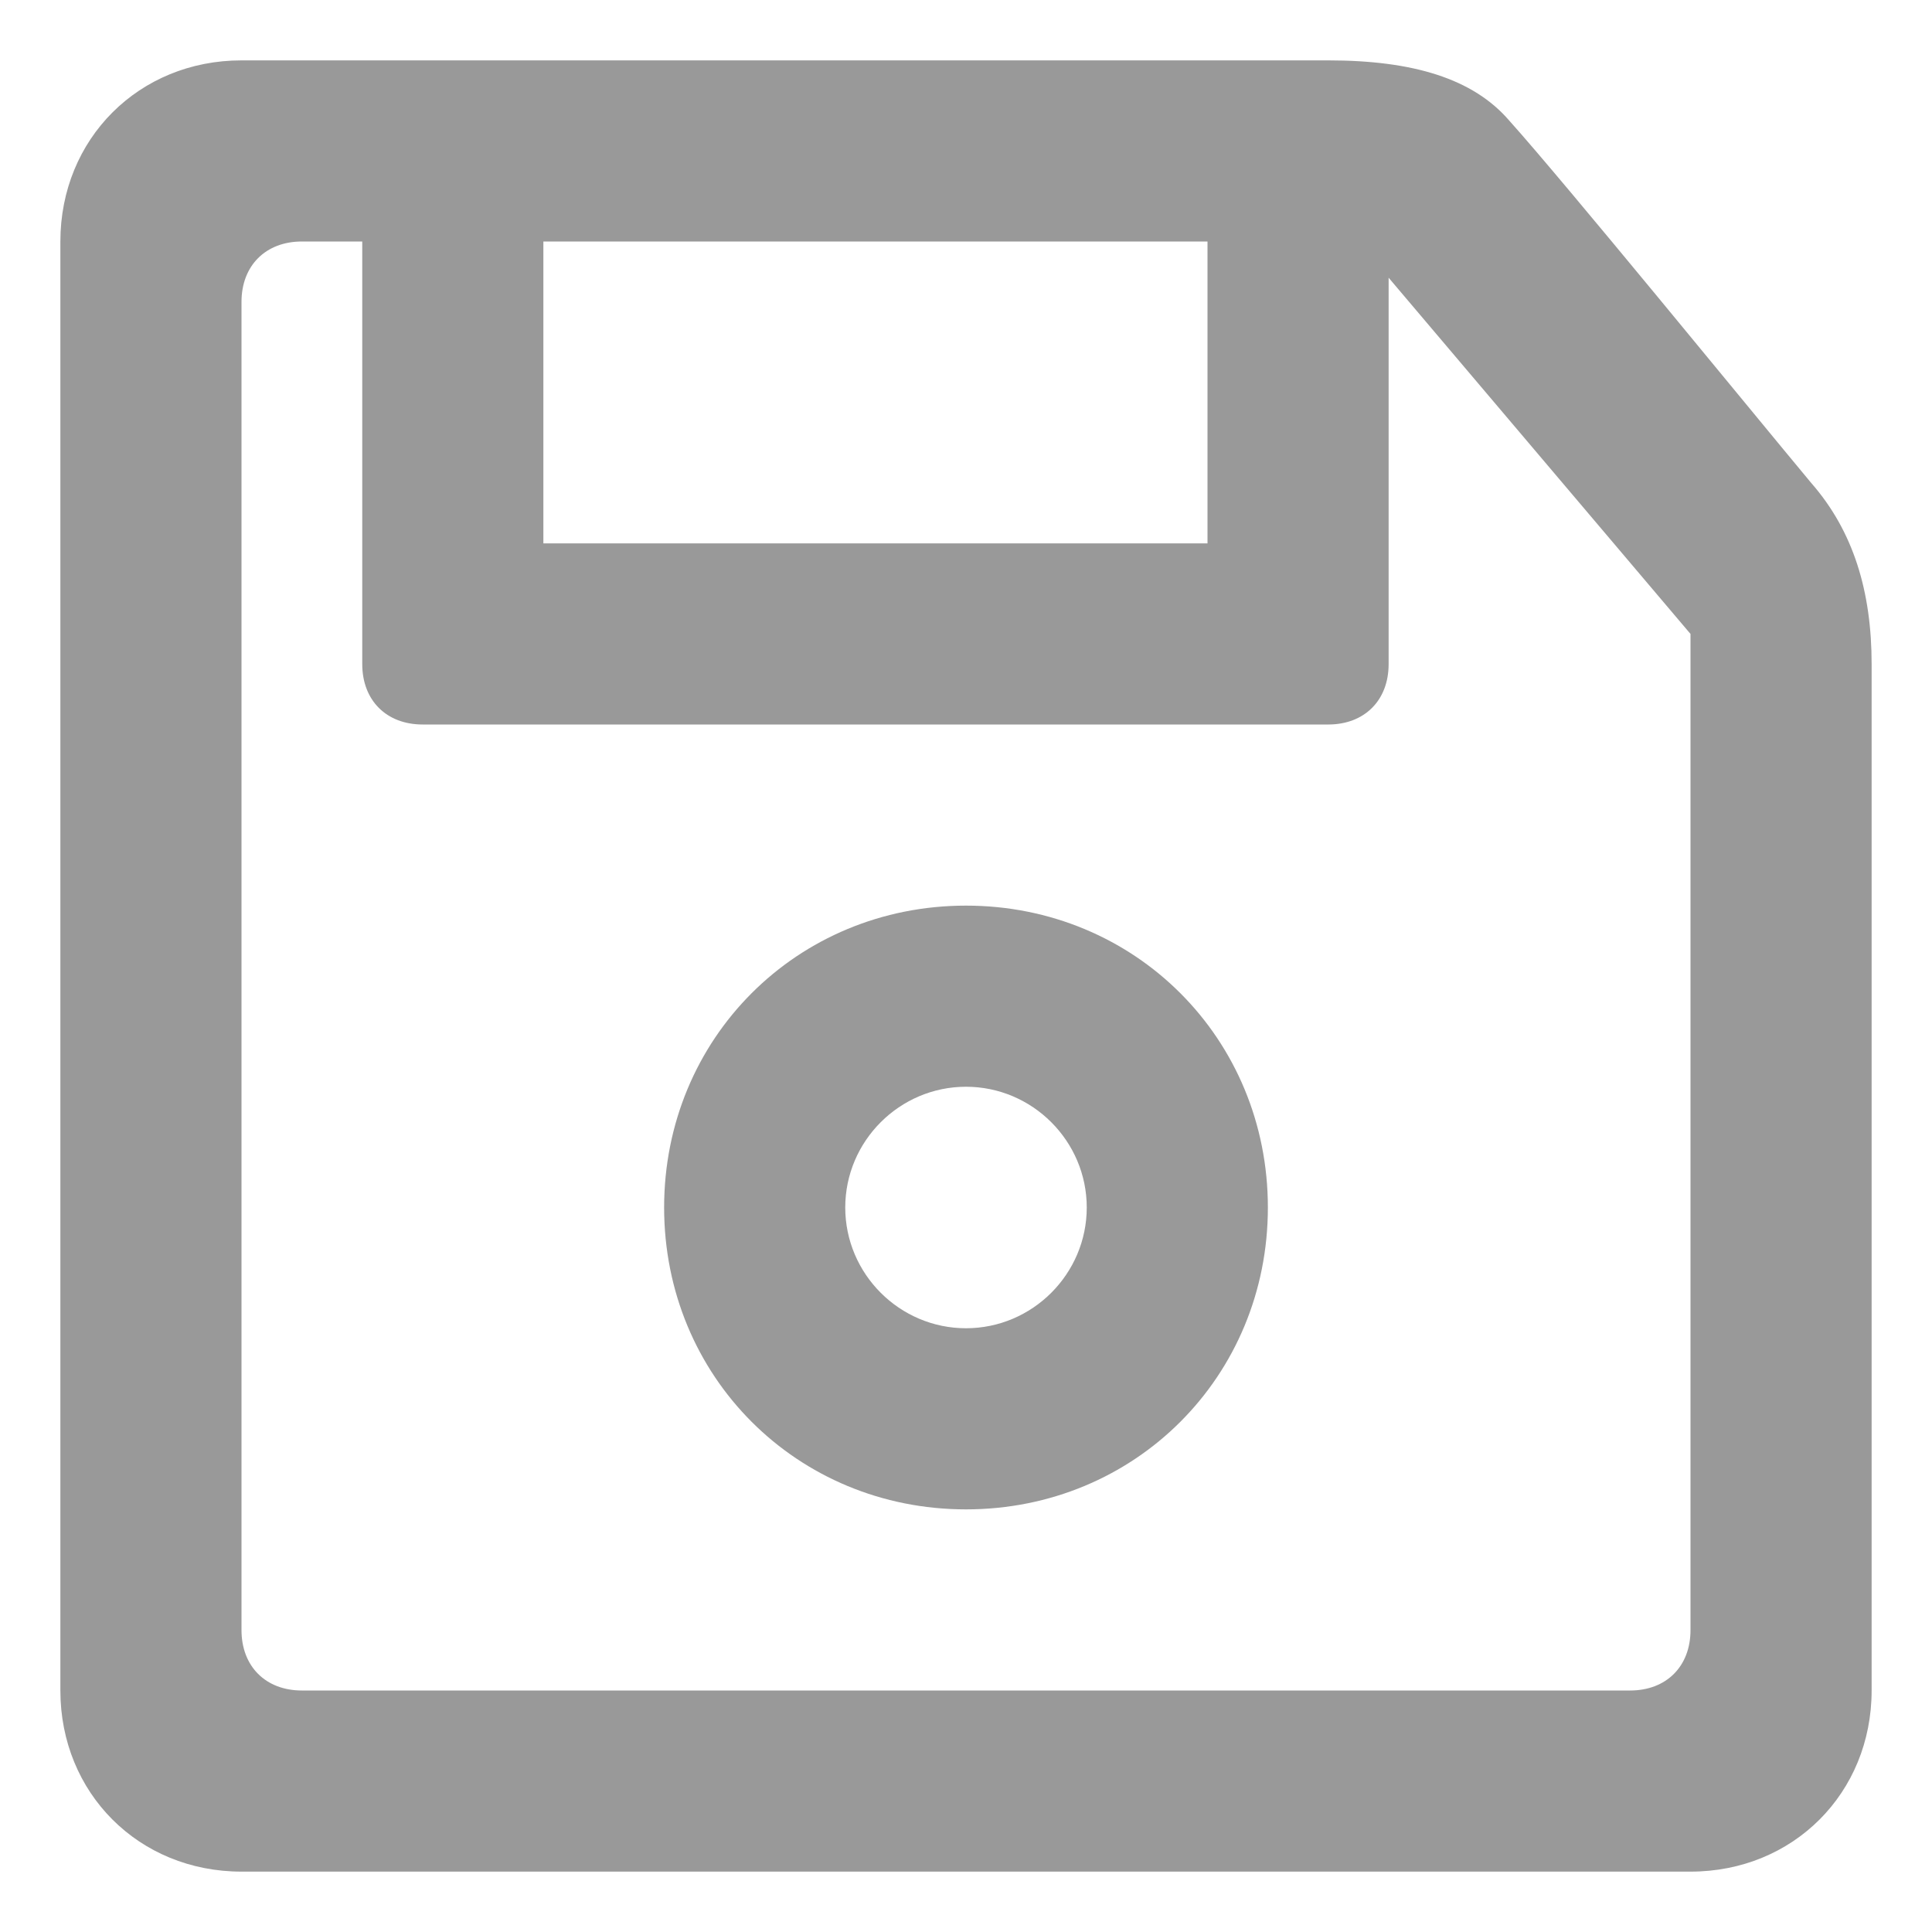
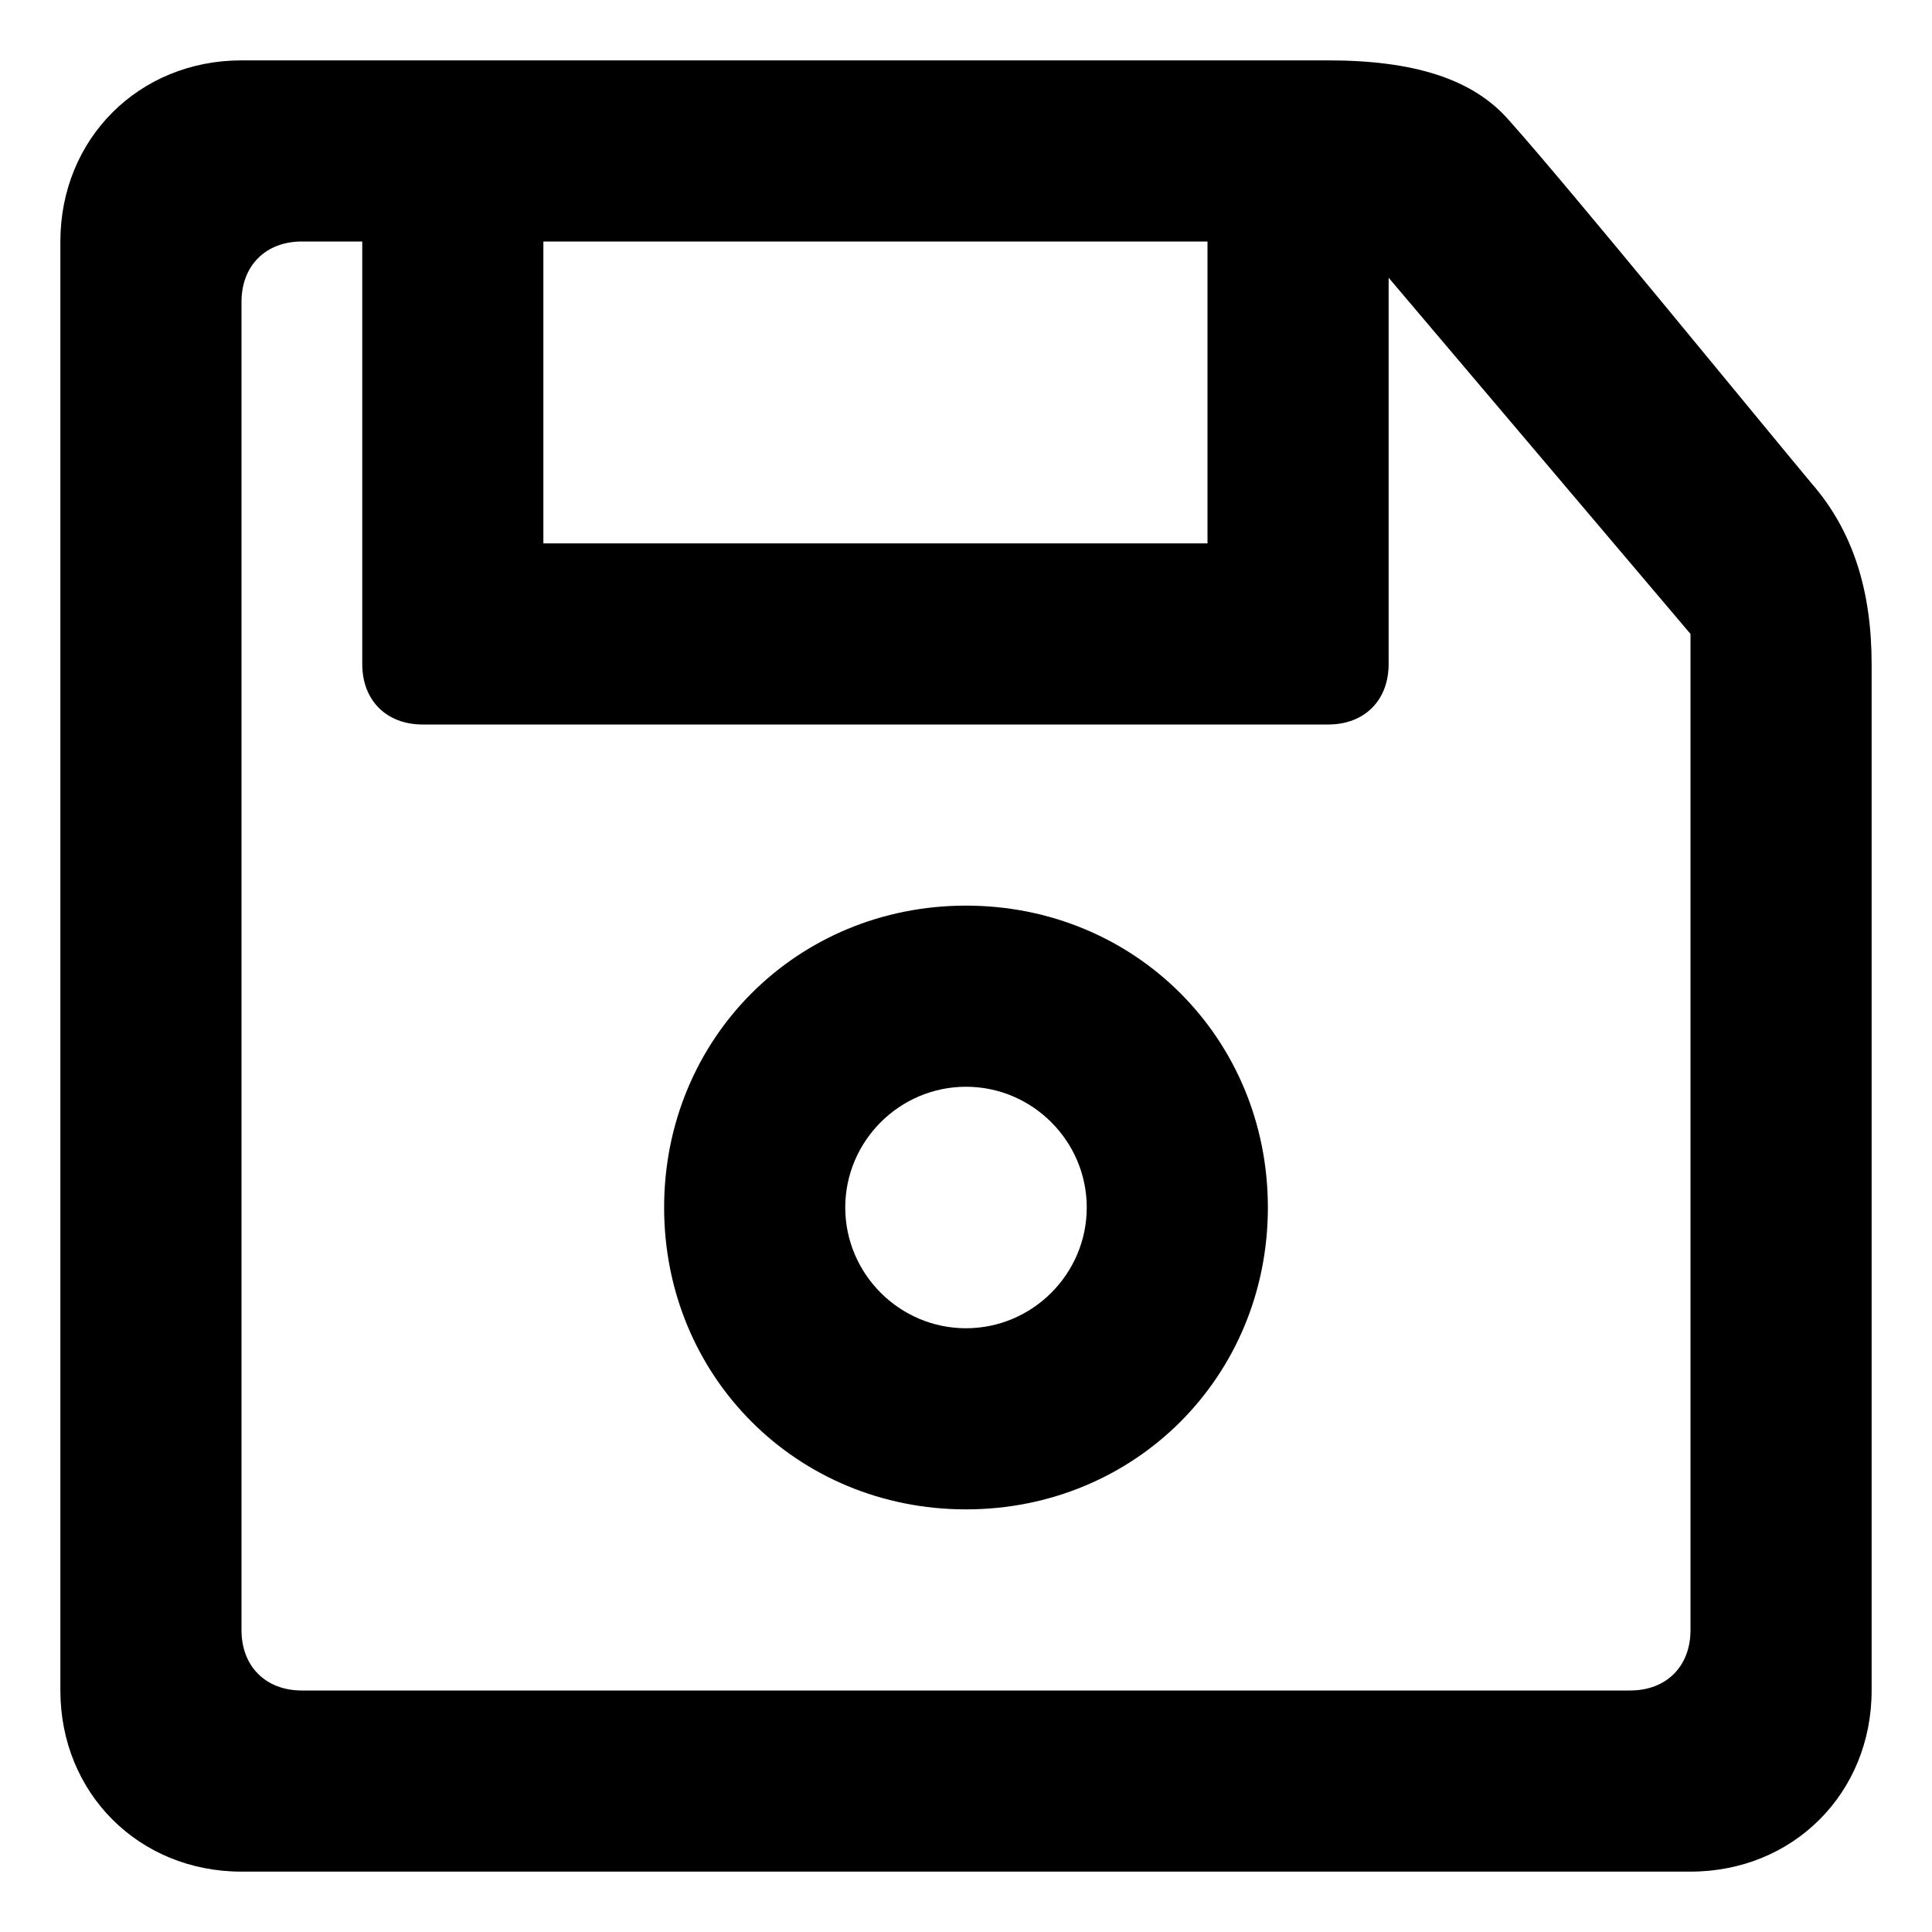
<svg xmlns="http://www.w3.org/2000/svg" version="1.1" id="图层_1" x="0px" y="0px" viewBox="0 0 32 32" style="enable-background:new 0 0 32 32;" xml:space="preserve">
-   <style type="text/css">
- 	.st0{fill:#999999;}
- </style>
-   <g id="save">
-     <path id="形状结合" class="st0" d="M22,1c1.4,0,2.4,0.3,3,1c0.9,1,4,4.8,5,6c0.7,0.8,1,1.8,1,3v17c0,1.7-1.3,3-3,3H4   c-1.7,0-3-1.3-3-3V4c0-1.7,1.3-3,3-3H22z M6,4H5C4.4,4,4,4.4,4,5v22c0,0.6,0.4,1,1,1h22c0.6,0,1-0.4,1-1V10.5l-5-5.9V11   c0,0.6-0.4,1-1,1H7c-0.6,0-1-0.4-1-1V4z M16,15c2.8,0,5,2.2,5,5s-2.2,5-5,5s-5-2.2-5-5S13.2,15,16,15z M16,18c-1.1,0-2,0.9-2,2   s0.9,2,2,2s2-0.9,2-2S17.1,18,16,18z M20,4H9v5h11V4z" />
-   </g>
+   <path id="形状结合" class="st0" d="M22,1c1.4,0,2.4,0.3,3,1c0.9,1,4,4.8,5,6c0.7,0.8,1,1.8,1,3v17c0,1.7-1.3,3-3,3H4 c-1.7,0-3-1.3-3-3V4c0-1.7,1.3-3,3-3H22z M6,4H5C4.4,4,4,4.4,4,5v22c0,0.6,0.4,1,1,1h22c0.6,0,1-0.4,1-1V10.5l-5-5.9V11 c0,0.6-0.4,1-1,1H7c-0.6,0-1-0.4-1-1V4z M16,15c2.8,0,5,2.2,5,5s-2.2,5-5,5s-5-2.2-5-5S13.2,15,16,15z M16,18c-1.1,0-2,0.9-2,2 s0.9,2,2,2s2-0.9,2-2S17.1,18,16,18z M20,4H9v5h11V4z" fill="currentColor" />
</svg>
